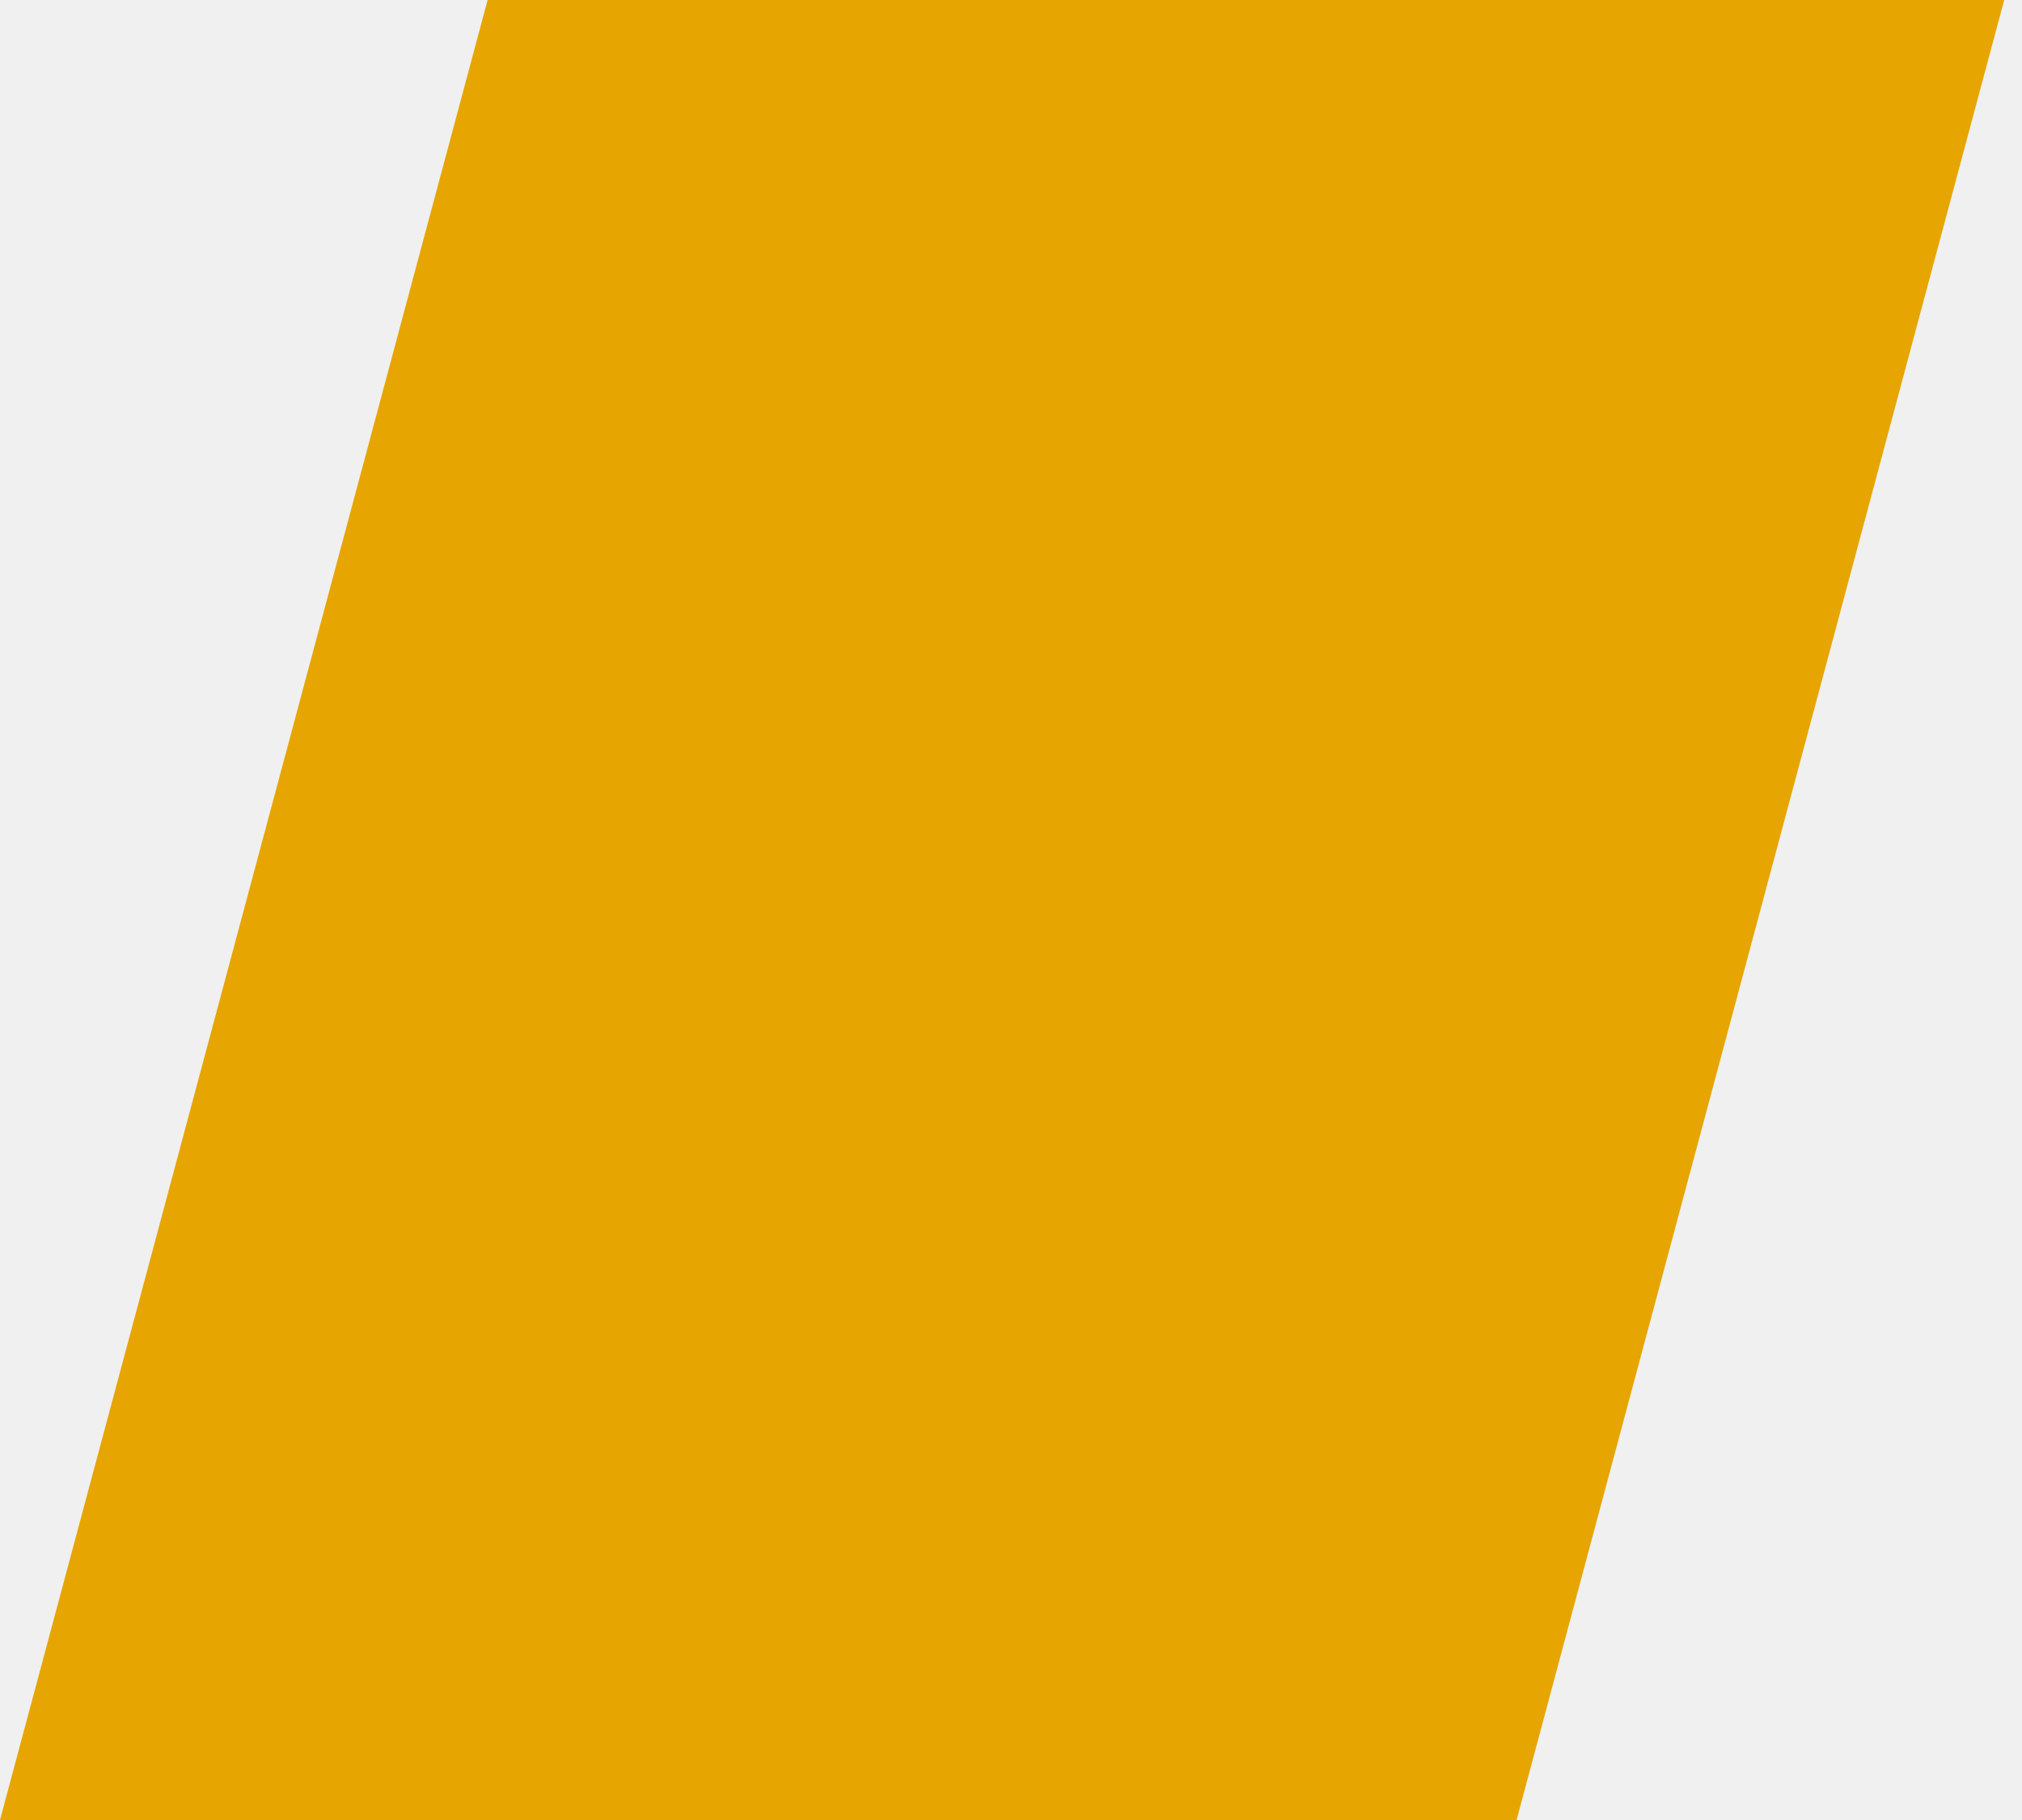
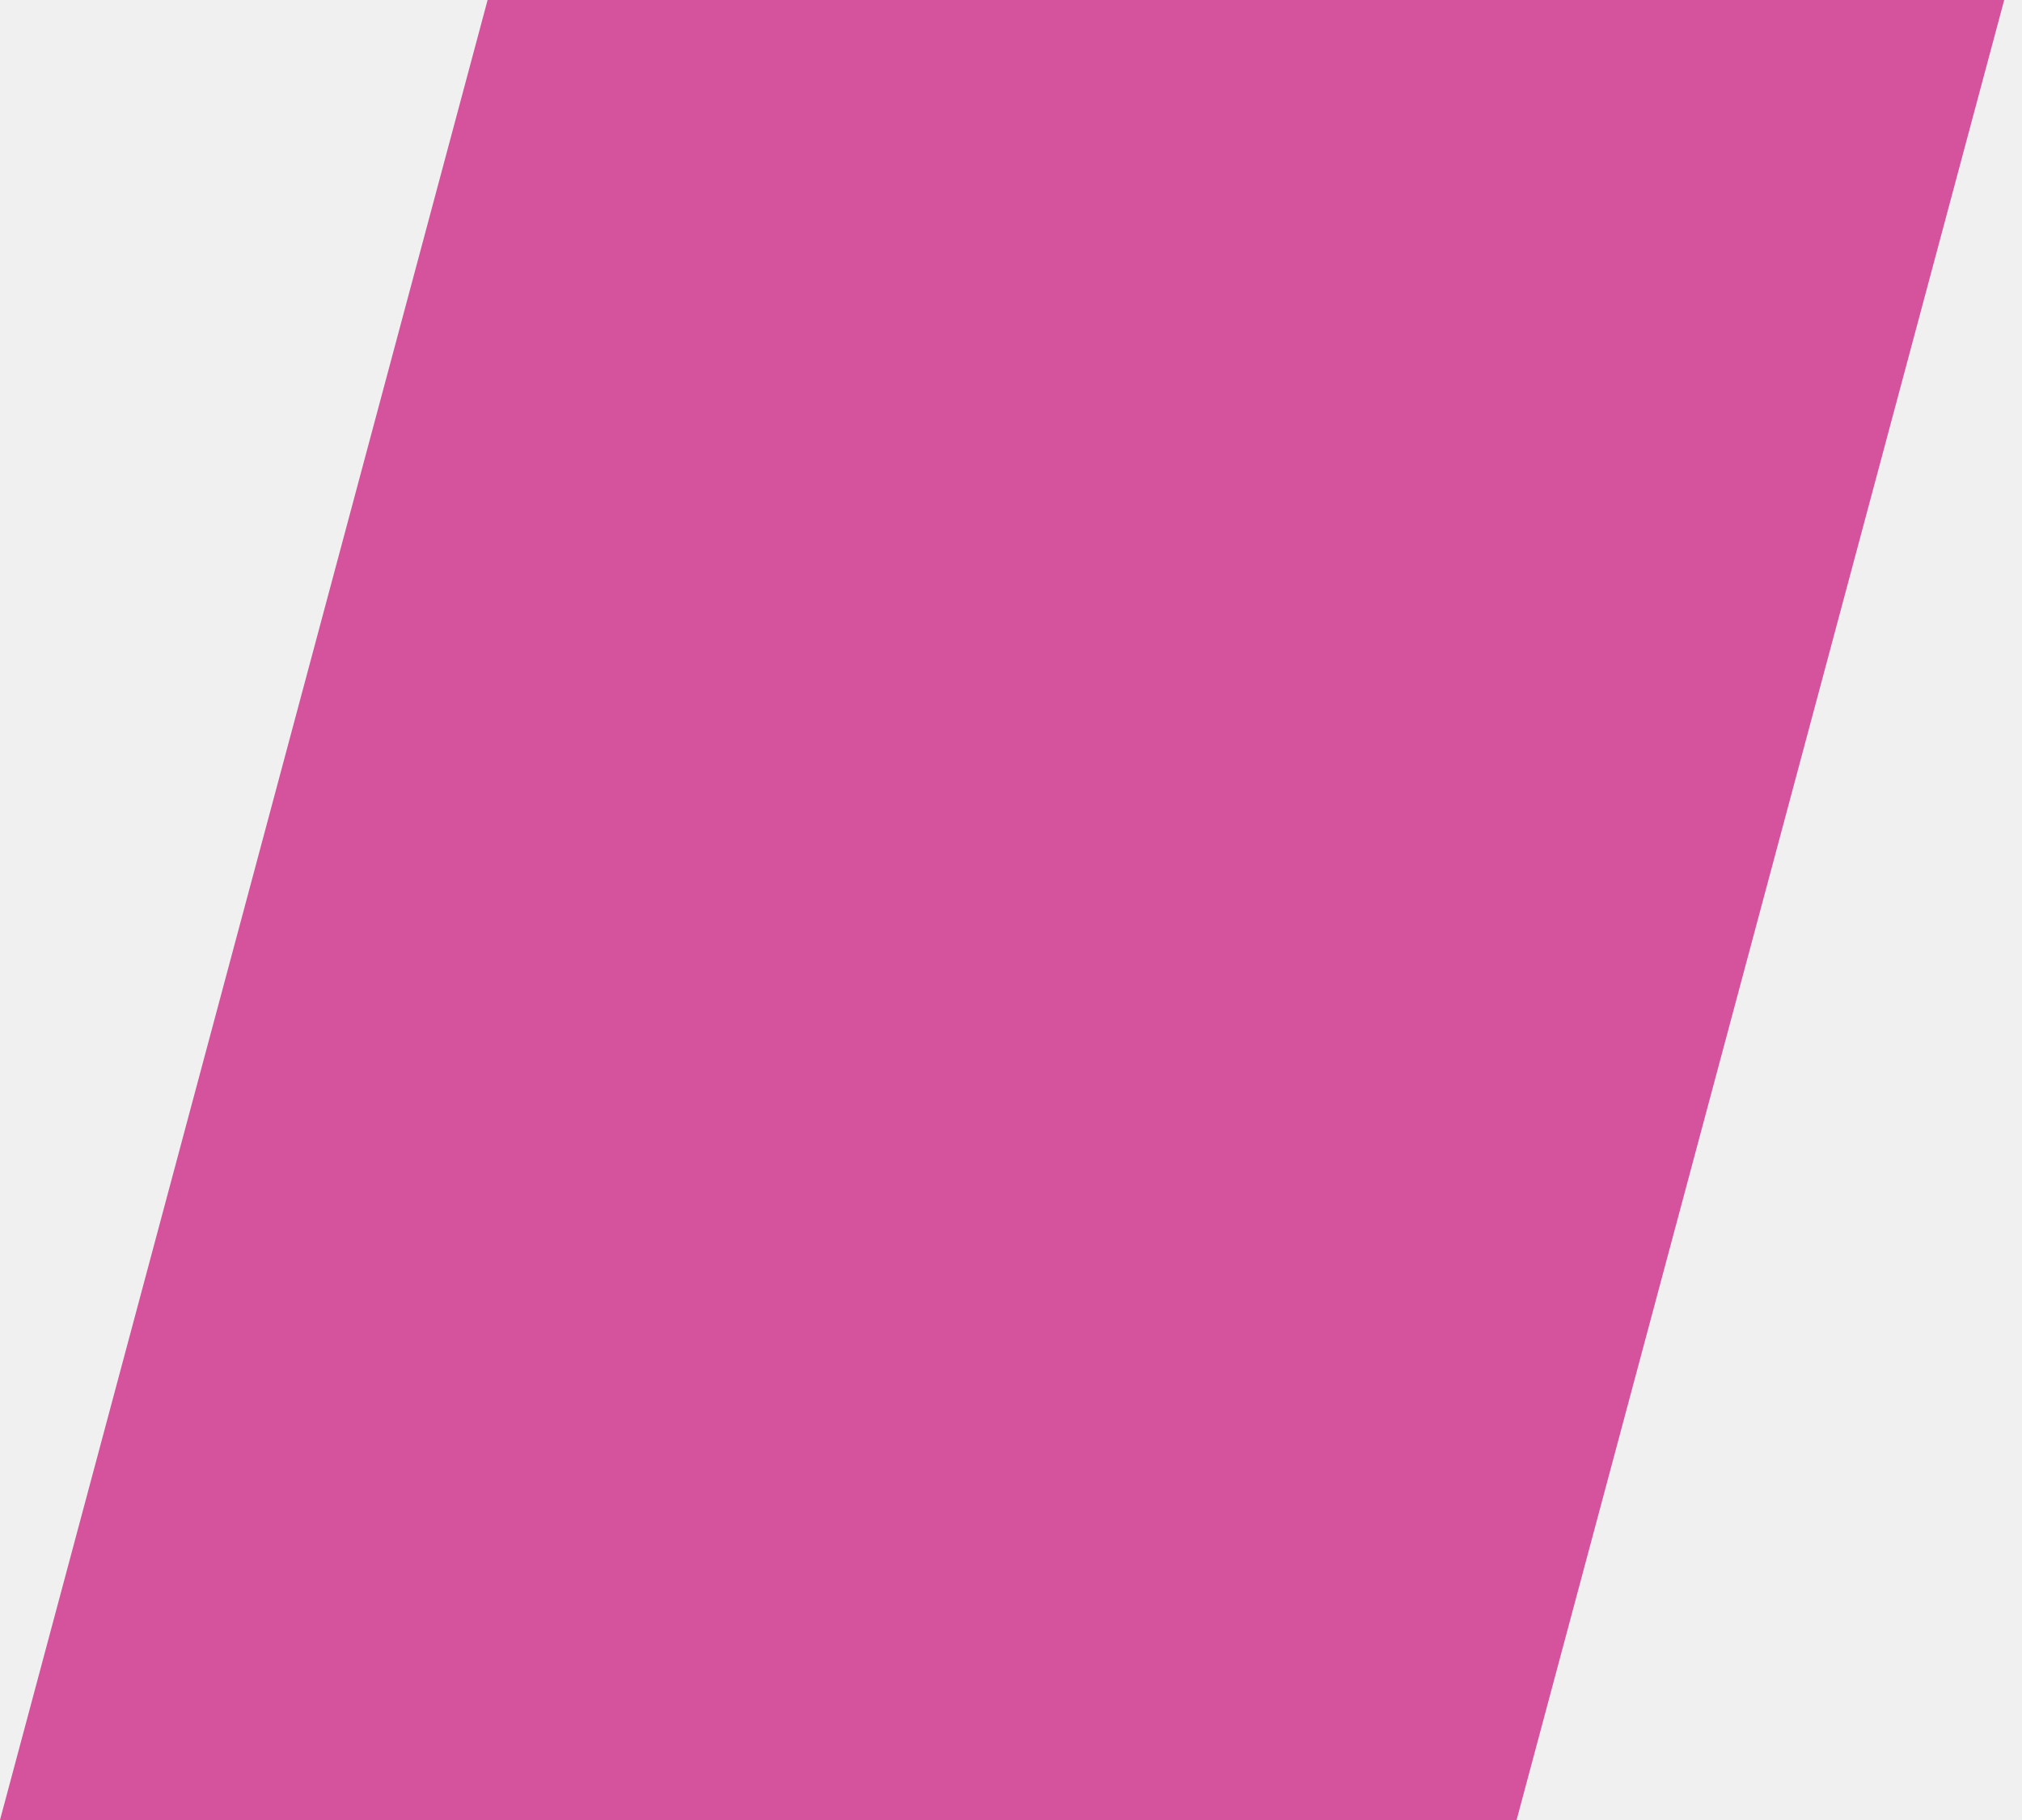
<svg xmlns="http://www.w3.org/2000/svg" xmlns:xlink="http://www.w3.org/1999/xlink" width="40" height="36" viewBox="0 0 10.583 9.525" version="1.1" id="svg1">
  <defs id="defs1">
    <linearGradient id="linearGradient1">
      <stop style="stop-color:#d42c2c;stop-opacity:1;" offset="0" id="stop1" />
      <stop style="stop-color:#d42c2c;stop-opacity:0;" offset="1" id="stop2" />
    </linearGradient>
    <linearGradient xlink:href="#linearGradient1" id="linearGradient2" x1="-13.028" y1="1.538" x2="-5.406" y2="1.538" gradientUnits="userSpaceOnUse" gradientTransform="translate(1.590617,2.926735)" />
  </defs>
  <g id="layer1">
-     <rect style="display:inline;fill:#e6a500;fill-opacity:1;stroke:#ffffff;stroke-width:0;stroke-dasharray:none;stroke-opacity:1" id="rect442-8-6-4-37-9" width="7.938" height="9.861" x="2.552" y="0" transform="matrix(1,0,-0.258819,0.9659258,0,0)" />
+     <rect style="display:inline;fill:#d4539c;fill-opacity:1;stroke:#ffffff;stroke-width:0;stroke-dasharray:none;stroke-opacity:1" id="rect442-8-6-4-37-9" width="7.938" height="9.861" x="2.552" y="0" transform="matrix(1,0,-0.258819,0.9659258,0,0)" />
  </g>
</svg>
